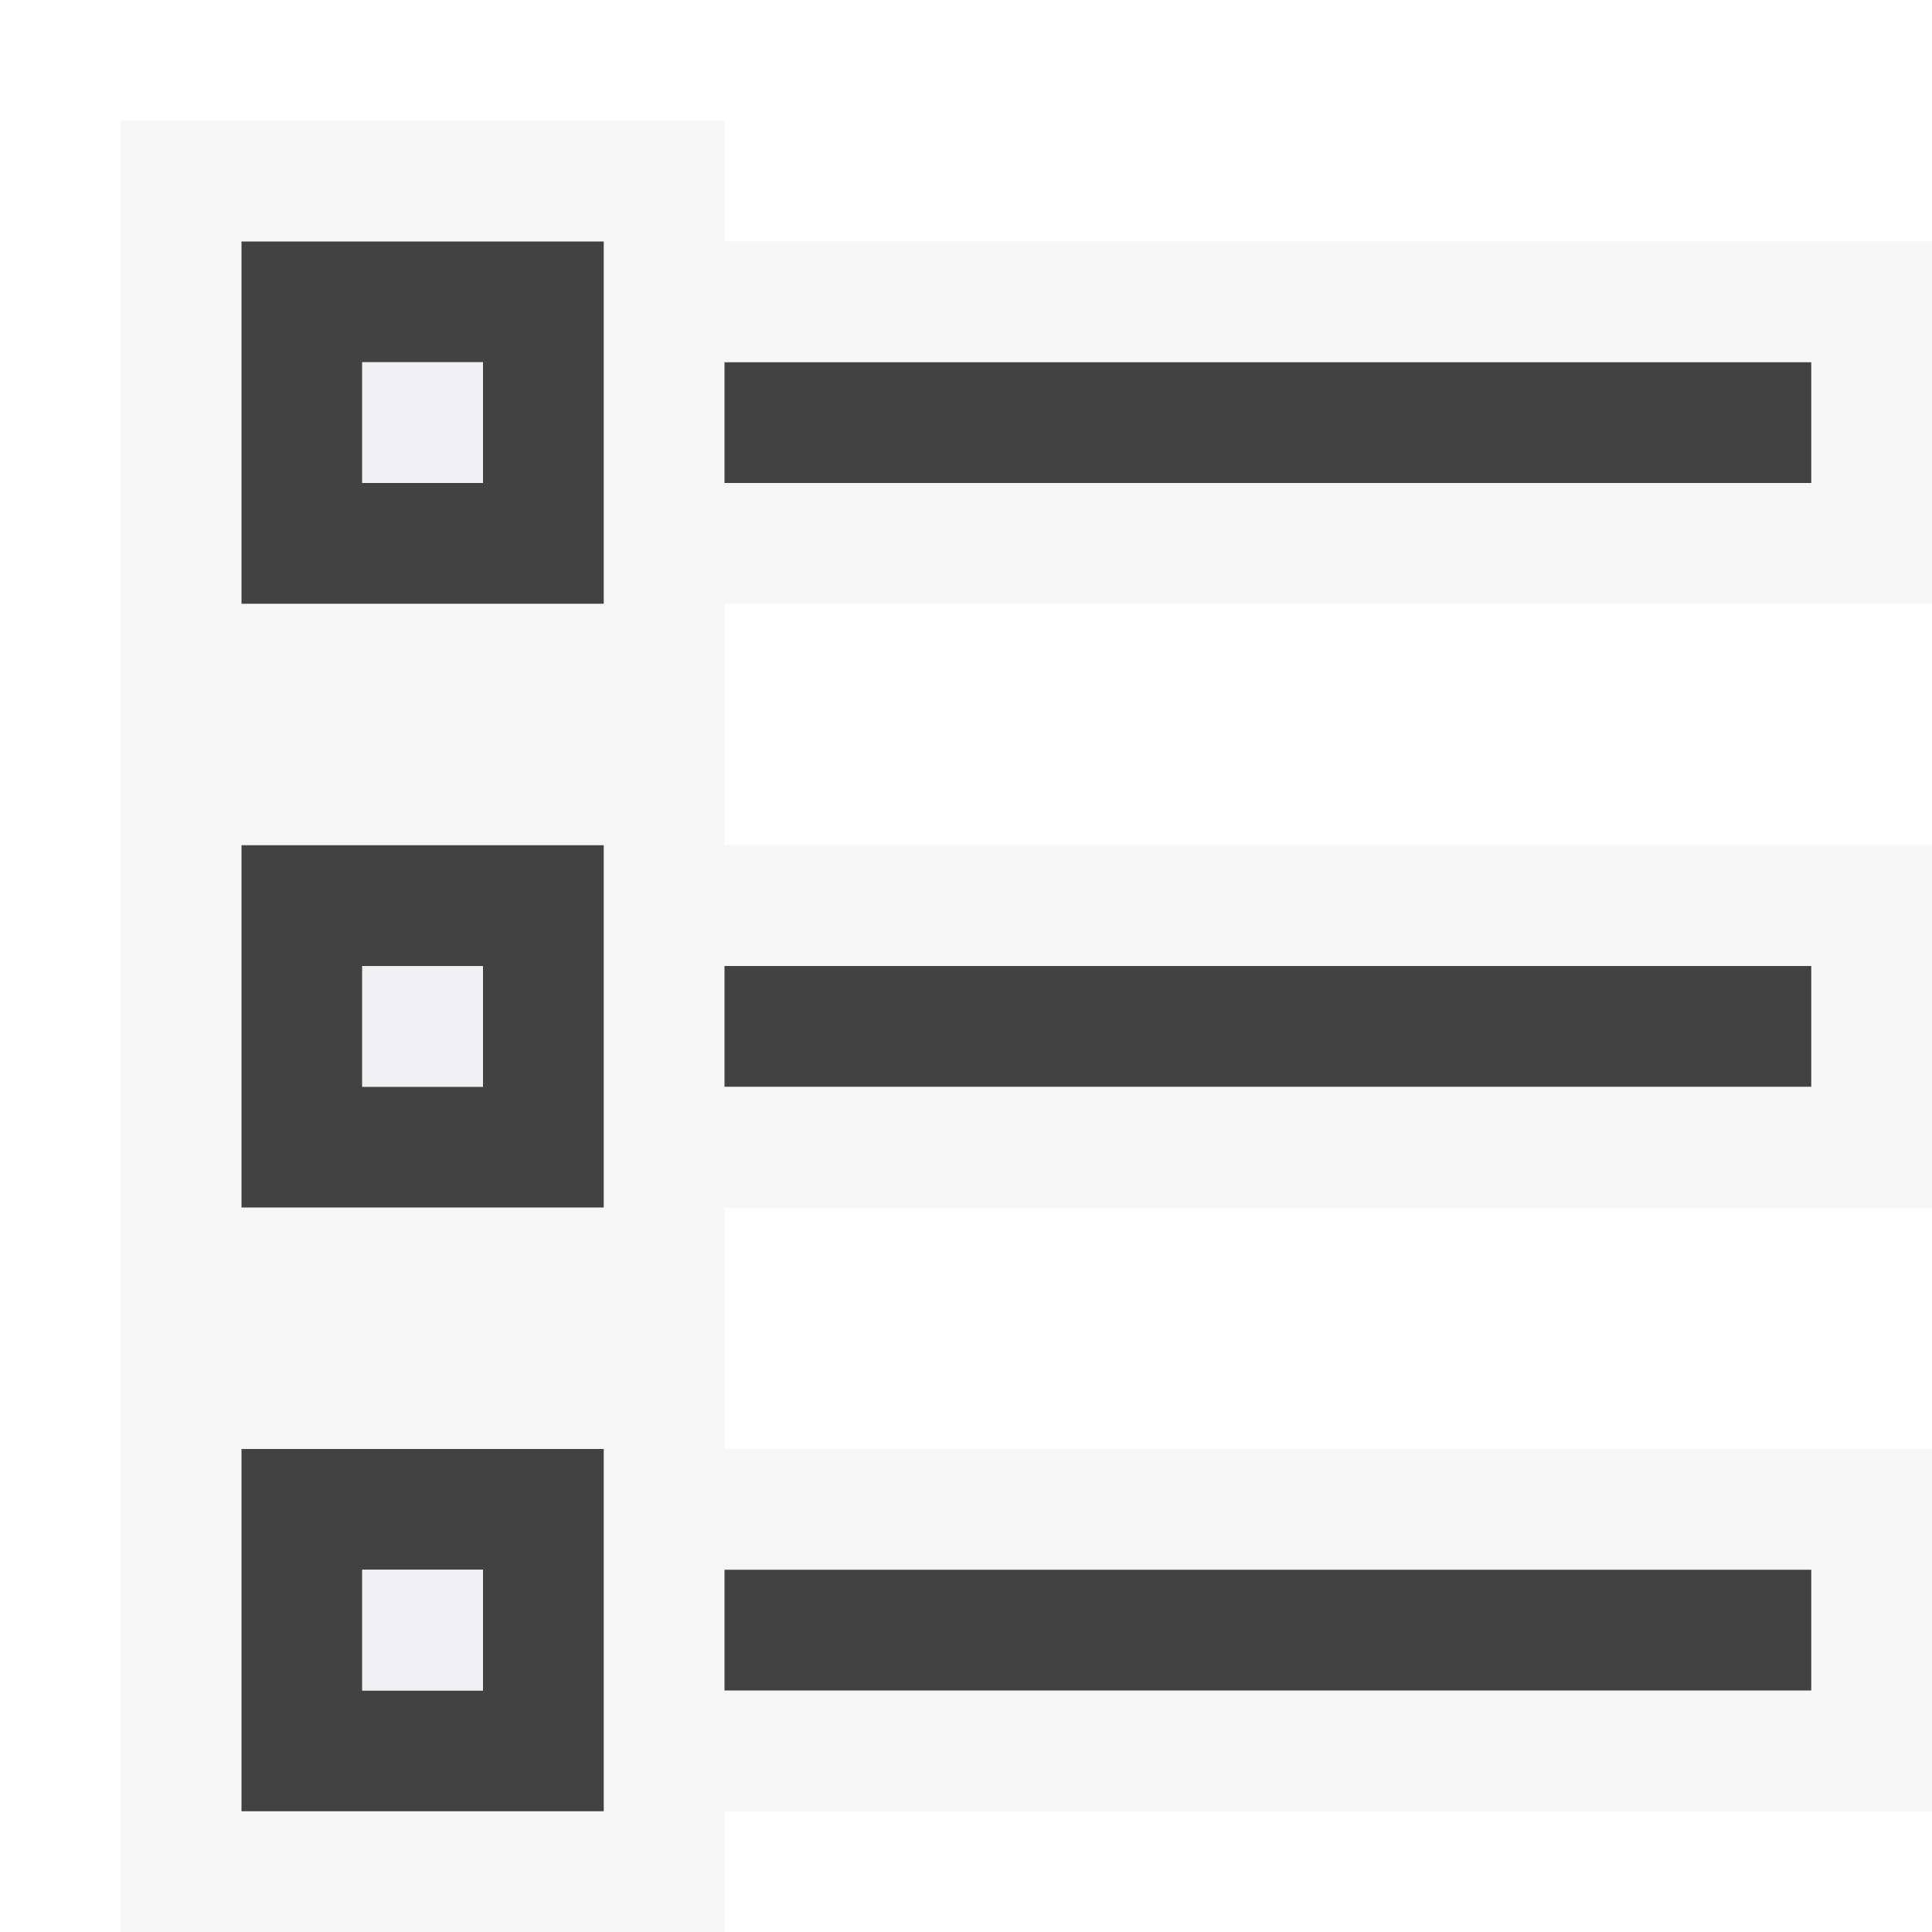
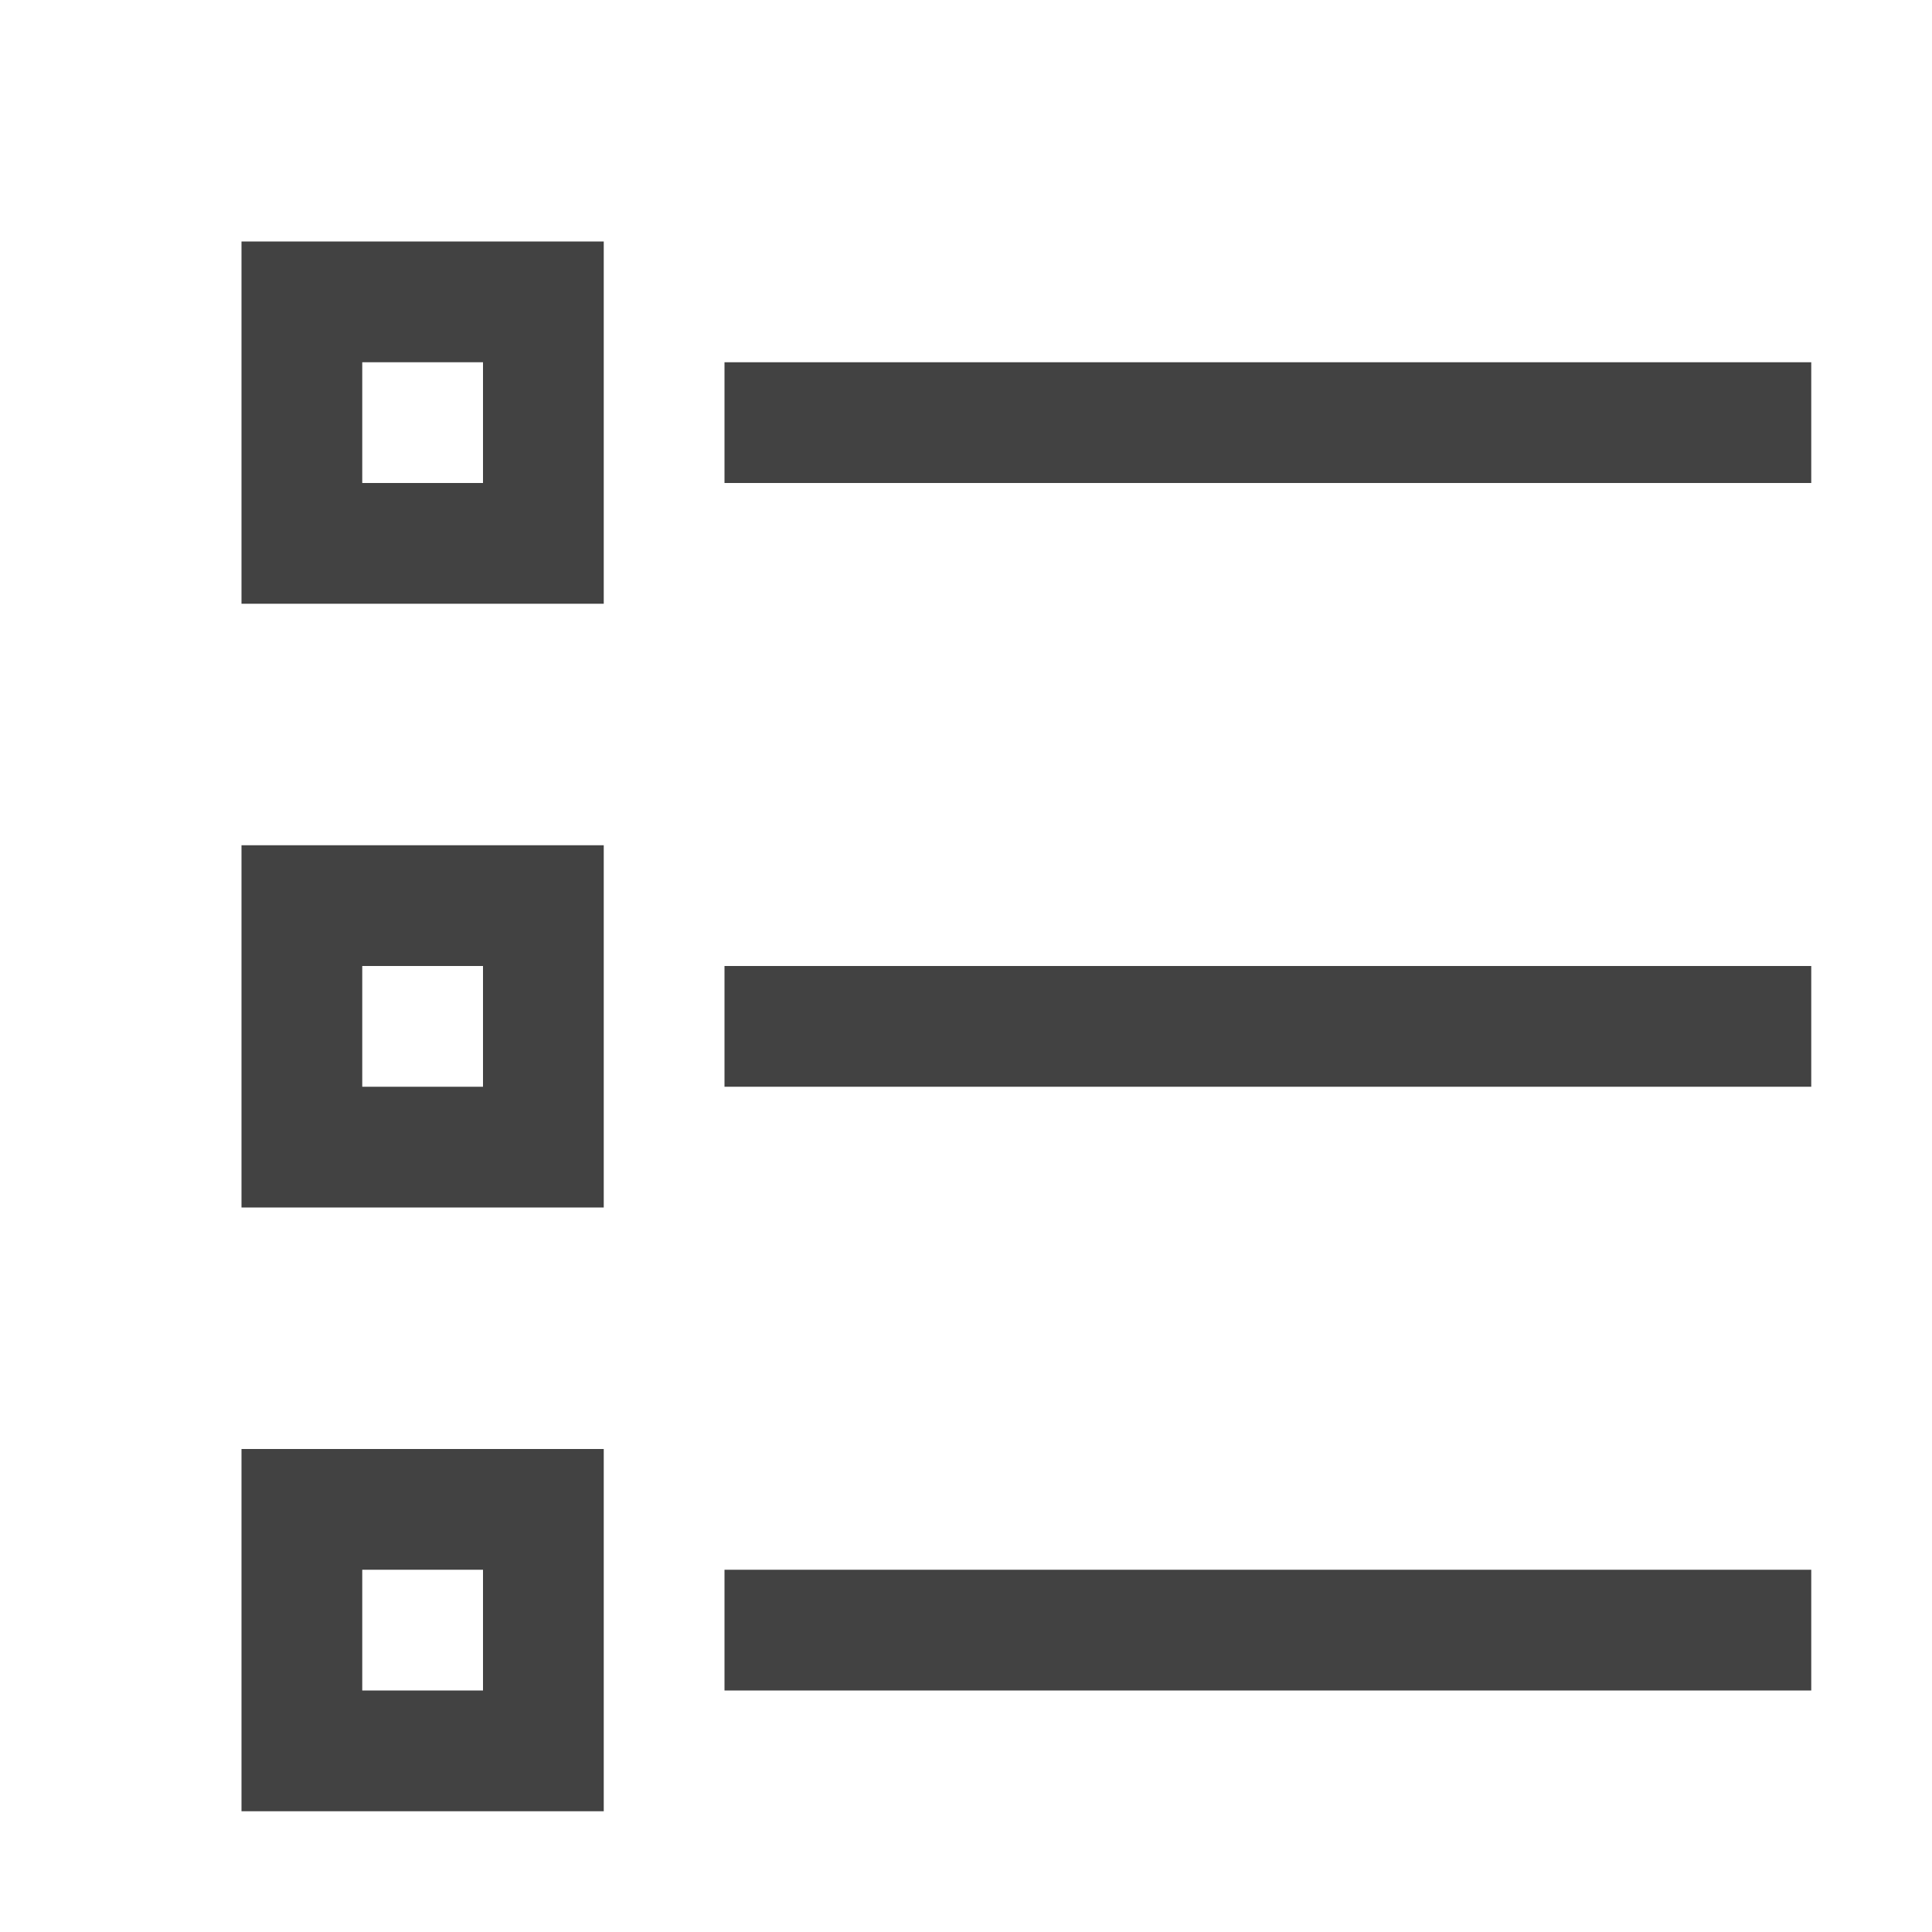
- <svg xmlns="http://www.w3.org/2000/svg" version="1.1" id="layer_1" x="0px" y="0px" viewBox="0 0 16 16" style="enable-background:new 0 0 16 16;" xml:space="preserve">
-   <style type="text/css">
- 	.st0{fill:#F6F6F6;}
- 	.st1{fill:#424242;}
- 	.st2{fill:#F0EFF1;}
- </style>
-   <g id="_x7B__PAGE_GRID__x7D_">
- </g>
-   <g id="outline">
-     <path class="st0" d="M1,1h5v1h10v3H6v2h10v3H6v2h10v3H6v1H1V1z" />
-   </g>
-   <g id="icon_x5F_bg">
-     <g>
-       <path class="st1" d="M2,2v3h3V2H2z M4,4H3V3h1V4z" />
-     </g>
-     <g>
-       <path class="st1" d="M2,7v3h3V7H2z M4,9H3V8h1V9z" />
-     </g>
-     <g>
-       <path class="st1" d="M2,12v3h3v-3H2z M4,14H3v-1h1V14z" />
-     </g>
-     <rect x="6" y="3" class="st1" width="9" height="1" />
-     <rect x="6" y="8" class="st1" width="9" height="1" />
-     <rect x="6" y="13" class="st1" width="9" height="1" />
-   </g>
-   <g id="icon_x5F_fg">
-     <path class="st2" d="M3,3v1h1V3H3z" />
-     <path class="st2" d="M3,8v1h1V8H3z" />
-     <path class="st2" d="M3,13v1h1v-1H3z" />
-   </g>
-   <g id="not_x5F_bg">
- </g>
-   <g id="not_x5F_fg">
- </g>
+ <svg xmlns="http://www.w3.org/2000/svg" width="16" height="16" viewBox="0 0 16 16" fill="none">
+   <path d="M2 2V5H5V2H2ZM4 4H3V3H4V4Z" fill="#424242" />
+   <path d="M2 7V10H5V7H2ZM4 9H3V8H4V9Z" fill="#424242" />
+   <path d="M2 12V15H5V12H2ZM4 14H3V13H4V14Z" fill="#424242" />
+   <path d="M15 3H6V4H15V3Z" fill="#424242" />
+   <path d="M15 8H6V9H15V8Z" fill="#424242" />
+   <path d="M15 13H6V14H15V13Z" fill="#424242" />
</svg>
